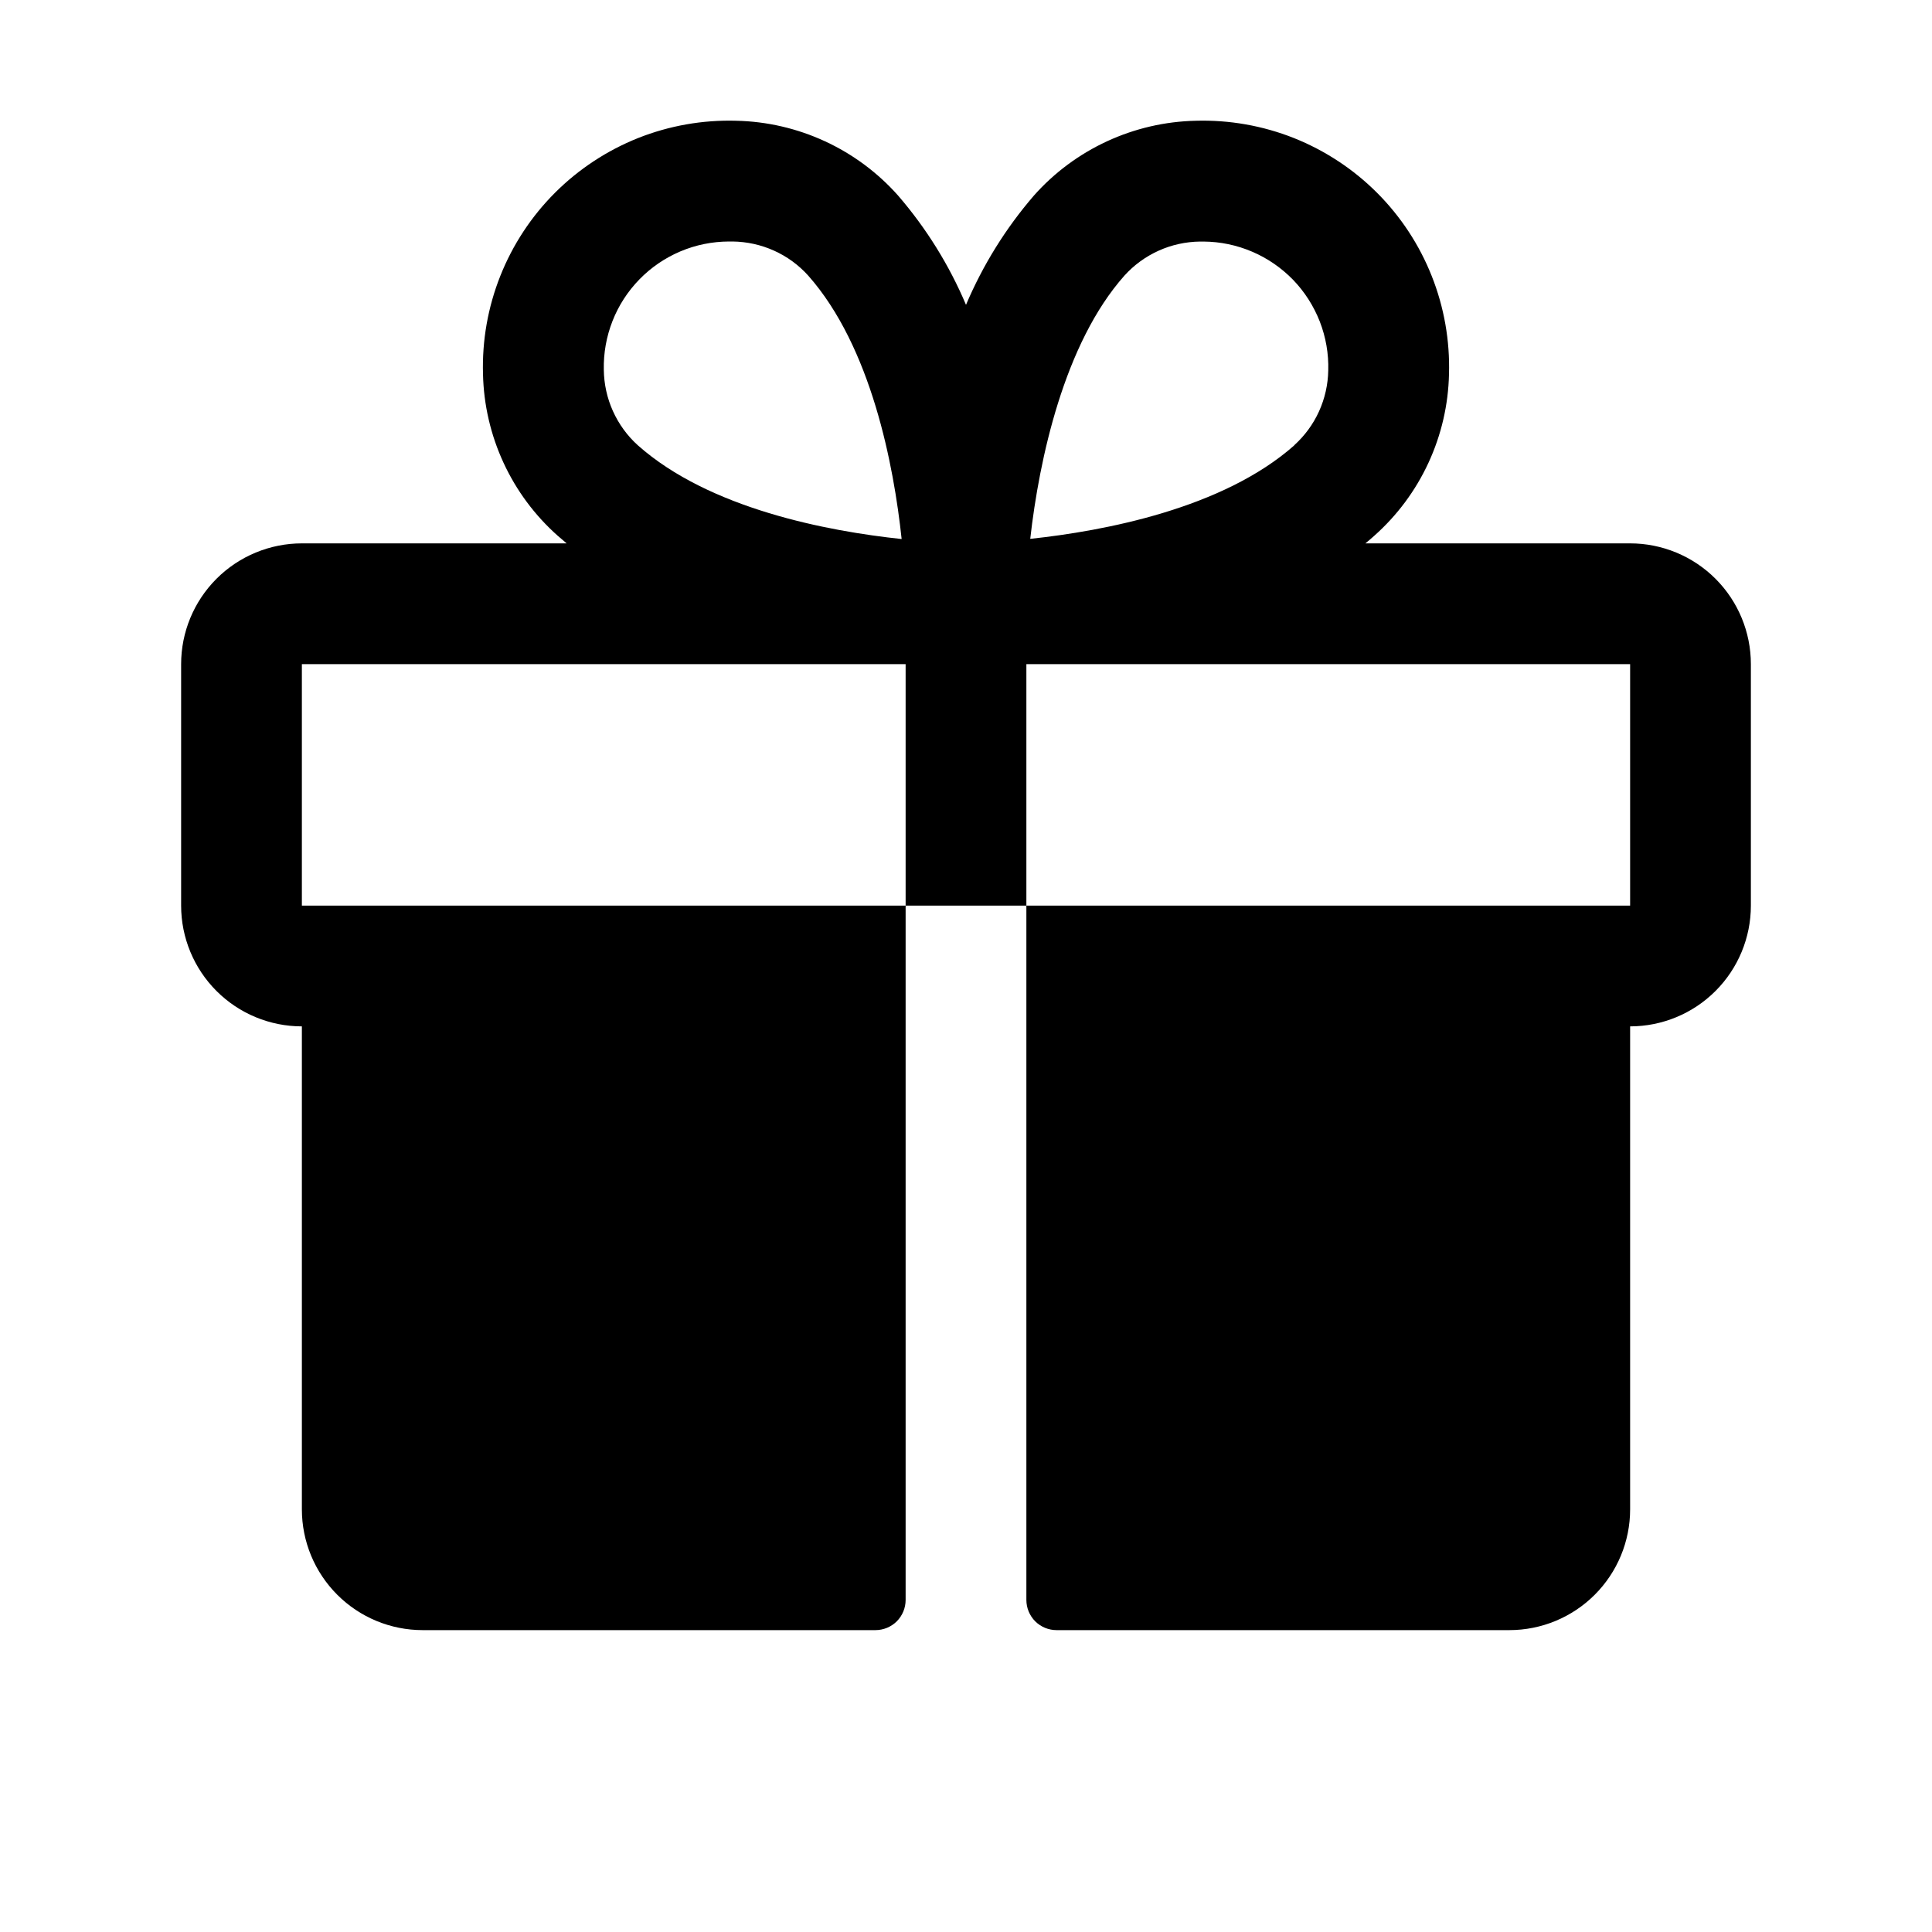
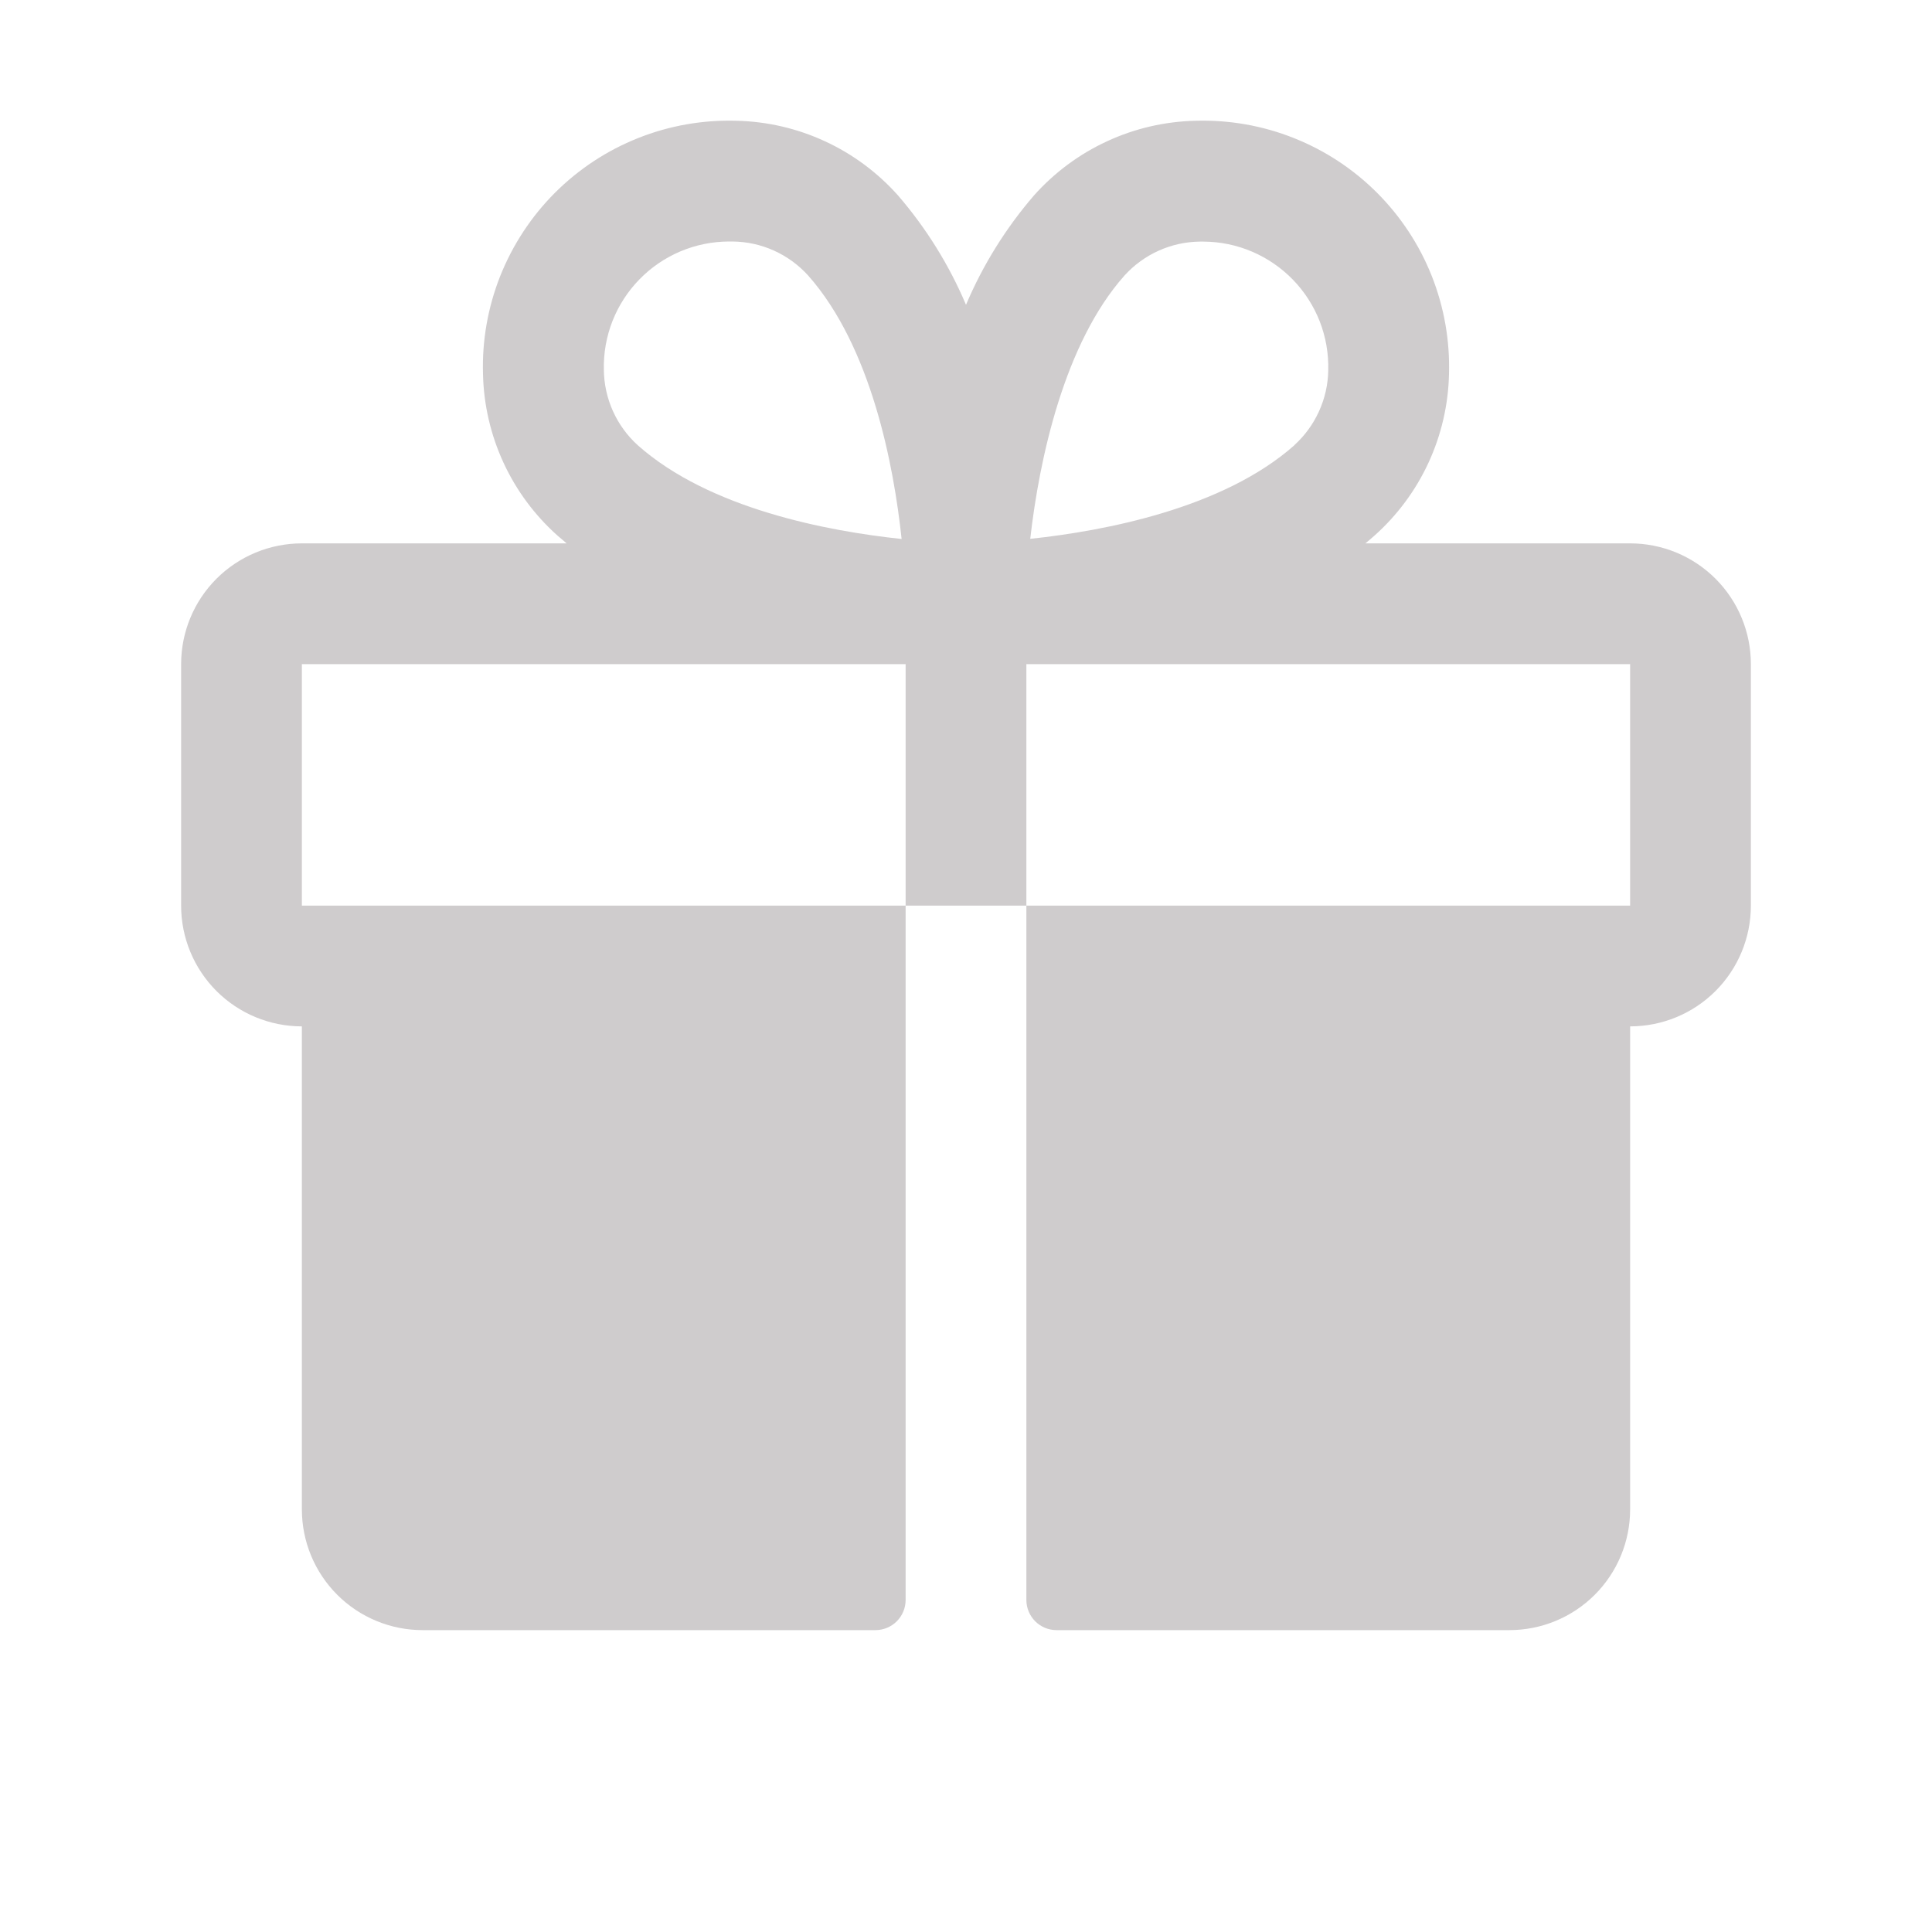
- <svg xmlns="http://www.w3.org/2000/svg" width="32" height="32" viewBox="0 0 32 32" fill="none">
-   <path d="M27 9H22.615C22.664 8.959 22.714 8.919 22.761 8.875C23.141 8.538 23.447 8.126 23.66 7.665C23.873 7.204 23.989 6.704 24 6.196C24.016 5.641 23.919 5.088 23.714 4.572C23.509 4.055 23.201 3.586 22.808 3.193C22.415 2.8 21.946 2.492 21.43 2.286C20.913 2.081 20.36 1.984 19.805 2C19.297 2.011 18.797 2.127 18.336 2.34C17.875 2.553 17.462 2.859 17.125 3.239C16.658 3.78 16.279 4.391 16 5.049C15.722 4.391 15.342 3.78 14.875 3.239C14.538 2.859 14.125 2.553 13.664 2.34C13.203 2.127 12.703 2.011 12.195 2C11.64 1.984 11.087 2.081 10.57 2.286C10.054 2.492 9.585 2.8 9.192 3.193C8.799 3.586 8.491 4.055 8.286 4.572C8.081 5.088 7.984 5.641 8 6.196C8.011 6.704 8.127 7.204 8.34 7.665C8.553 8.126 8.859 8.538 9.239 8.875C9.286 8.916 9.336 8.956 9.385 9H5C4.47 9 3.961 9.211 3.586 9.586C3.211 9.961 3 10.47 3 11V15C3 15.53 3.211 16.039 3.586 16.414C3.961 16.789 4.47 17 5 17V25C5 25.53 5.211 26.039 5.586 26.414C5.961 26.789 6.47 27 7 27H14.5C14.633 27 14.76 26.947 14.854 26.854C14.947 26.76 15 26.633 15 26.5V15H5V11H15V15H17V11H27V15H17V26.5C17 26.633 17.053 26.76 17.146 26.854C17.24 26.947 17.367 27 17.5 27H25C25.53 27 26.039 26.789 26.414 26.414C26.789 26.039 27 25.53 27 25V17C27.53 17 28.039 16.789 28.414 16.414C28.789 16.039 29 15.53 29 15V11C29 10.47 28.789 9.961 28.414 9.586C28.039 9.211 27.53 9 27 9ZM10.564 7.375C10.389 7.217 10.249 7.024 10.152 6.809C10.055 6.594 10.004 6.361 10.001 6.125C9.995 5.849 10.044 5.574 10.145 5.317C10.246 5.059 10.398 4.825 10.591 4.627C10.784 4.429 11.014 4.272 11.269 4.164C11.524 4.056 11.797 4.001 12.074 4H12.135C12.371 4.003 12.604 4.054 12.819 4.151C13.034 4.247 13.227 4.388 13.385 4.563C14.434 5.748 14.804 7.713 14.934 8.928C13.714 8.799 11.75 8.429 10.564 7.375ZM21.439 7.375C20.253 8.425 18.284 8.795 17.064 8.925C17.212 7.611 17.625 5.688 18.625 4.564C18.783 4.389 18.976 4.249 19.191 4.152C19.406 4.055 19.639 4.004 19.875 4.001H19.936C20.213 4.003 20.486 4.06 20.74 4.169C20.994 4.277 21.224 4.436 21.417 4.634C21.609 4.833 21.759 5.068 21.86 5.326C21.96 5.584 22.008 5.859 22 6.135C21.996 6.369 21.944 6.6 21.847 6.814C21.75 7.027 21.61 7.218 21.436 7.375H21.439Z" fill="black" />
+ <svg xmlns="http://www.w3.org/2000/svg" width="40" height="40" viewBox="0 0 40 40" fill="none">
+   <g opacity="0.35">
+     <path d="M33.75 11.25H28.269C28.33 11.198 28.392 11.148 28.452 11.094C28.926 10.672 29.309 10.157 29.575 9.581C29.841 9.005 29.986 8.38 30 7.745C30.02 7.051 29.899 6.36 29.643 5.714C29.387 5.069 29.001 4.482 28.51 3.991C28.019 3.5 27.433 3.114 26.787 2.858C26.142 2.601 25.451 2.48 24.756 2.5C24.121 2.514 23.496 2.658 22.92 2.925C22.343 3.191 21.828 3.574 21.406 4.048C20.823 4.725 20.348 5.488 20 6.311C19.652 5.488 19.177 4.725 18.594 4.048C18.172 3.574 17.657 3.191 17.08 2.925C16.504 2.658 15.879 2.514 15.244 2.5C14.55 2.48 13.858 2.601 13.213 2.858C12.567 3.114 11.981 3.5 11.49 3.991C10.999 4.482 10.614 5.069 10.357 5.714C10.101 6.36 9.979 7.051 10 7.745C10.014 8.38 10.159 9.005 10.425 9.581C10.691 10.157 11.074 10.672 11.548 11.094C11.608 11.145 11.67 11.195 11.731 11.25H6.25C5.587 11.25 4.951 11.513 4.482 11.982C4.013 12.451 3.75 13.087 3.75 13.75V18.75C3.75 19.413 4.013 20.049 4.482 20.518C4.951 20.987 5.587 21.25 6.25 21.25V31.25C6.25 31.913 6.513 32.549 6.982 33.018C7.451 33.487 8.087 33.75 8.75 33.75H18.125C18.291 33.75 18.45 33.684 18.567 33.567C18.684 33.45 18.75 33.291 18.75 33.125V18.75H6.25V13.75H18.75V18.75H21.25V13.75H33.75V18.75H21.25V33.125C21.25 33.291 21.316 33.45 21.433 33.567C21.55 33.684 21.709 33.75 21.875 33.75H31.25C31.913 33.75 32.549 33.487 33.018 33.018C33.487 32.549 33.75 31.913 33.75 31.25V21.25C34.413 21.25 35.049 20.987 35.518 20.518C35.987 20.049 36.25 19.413 36.25 18.75V13.75C36.25 13.087 35.987 12.451 35.518 11.982C35.049 11.513 34.413 11.25 33.75 11.25ZM13.205 9.219C12.986 9.021 12.811 8.78 12.69 8.511C12.569 8.242 12.505 7.951 12.502 7.656C12.494 7.311 12.555 6.967 12.681 6.646C12.808 6.324 12.997 6.031 13.239 5.784C13.48 5.536 13.768 5.34 14.086 5.205C14.405 5.07 14.747 5.001 15.092 5H15.169C15.464 5.003 15.755 5.067 16.023 5.188C16.292 5.309 16.533 5.485 16.731 5.703C18.042 7.184 18.505 9.641 18.667 11.159C17.142 10.998 14.688 10.536 13.205 9.219ZM26.798 9.219C25.316 10.531 22.855 10.994 21.33 11.156C21.516 9.514 22.031 7.109 23.281 5.705C23.479 5.486 23.72 5.311 23.989 5.19C24.258 5.069 24.549 5.005 24.844 5.002H24.92C25.266 5.004 25.608 5.075 25.925 5.211C26.243 5.347 26.53 5.545 26.771 5.793C27.011 6.041 27.199 6.335 27.325 6.657C27.45 6.979 27.509 7.323 27.5 7.669C27.495 7.962 27.43 8.25 27.308 8.517C27.187 8.783 27.013 9.022 26.795 9.219H26.798Z" fill="#756C71" />
+   </g>
</svg>
